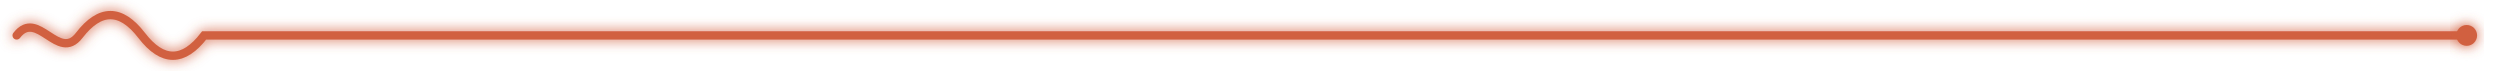
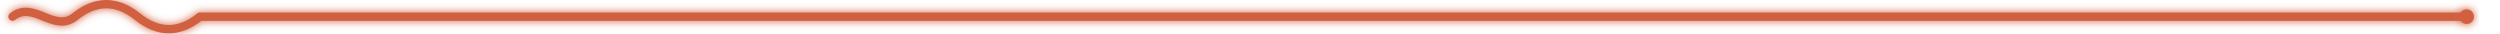
- <svg xmlns="http://www.w3.org/2000/svg" width="1200" height="34" viewBox="0 0 1200 34">
+ <svg xmlns="http://www.w3.org/2000/svg" width="1200" height="16" viewBox="0 0 1200 16">
  <defs>
-     <filter id="g" x="-30%" y="-300%" width="160%" height="700%">
-       <feGaussianBlur stdDeviation="3" result="b" />
+     <filter id="g" x="-30%" y="-500%" width="160%" height="1100%">
+       <feGaussianBlur stdDeviation="2" result="b" />
      <feMerge>
        <feMergeNode in="b" />
        <feMergeNode in="SourceGraphic" />
      </feMerge>
    </filter>
  </defs>
-   <path d="M 8 17 C 18 4 28 30 38 17 S 58 4 68 17 S 88 30 98 17 L 1184 17" fill="none" stroke="#D16041" stroke-width="4" stroke-linecap="round" filter="url(#g)" />
-   <circle cx="1184" cy="17" r="5" fill="#D16041" filter="url(#g)" />
+   <path d="M 6 8 C 16 0 26 16 36 8 S 56 0 66 8 S 86 16 96 8 L 1184 8" fill="none" stroke="#D16041" stroke-width="4" stroke-linecap="round" filter="url(#g)" />
+   <circle cx="1184" cy="8" r="3.5" fill="#D16041" filter="url(#g)" />
</svg>
